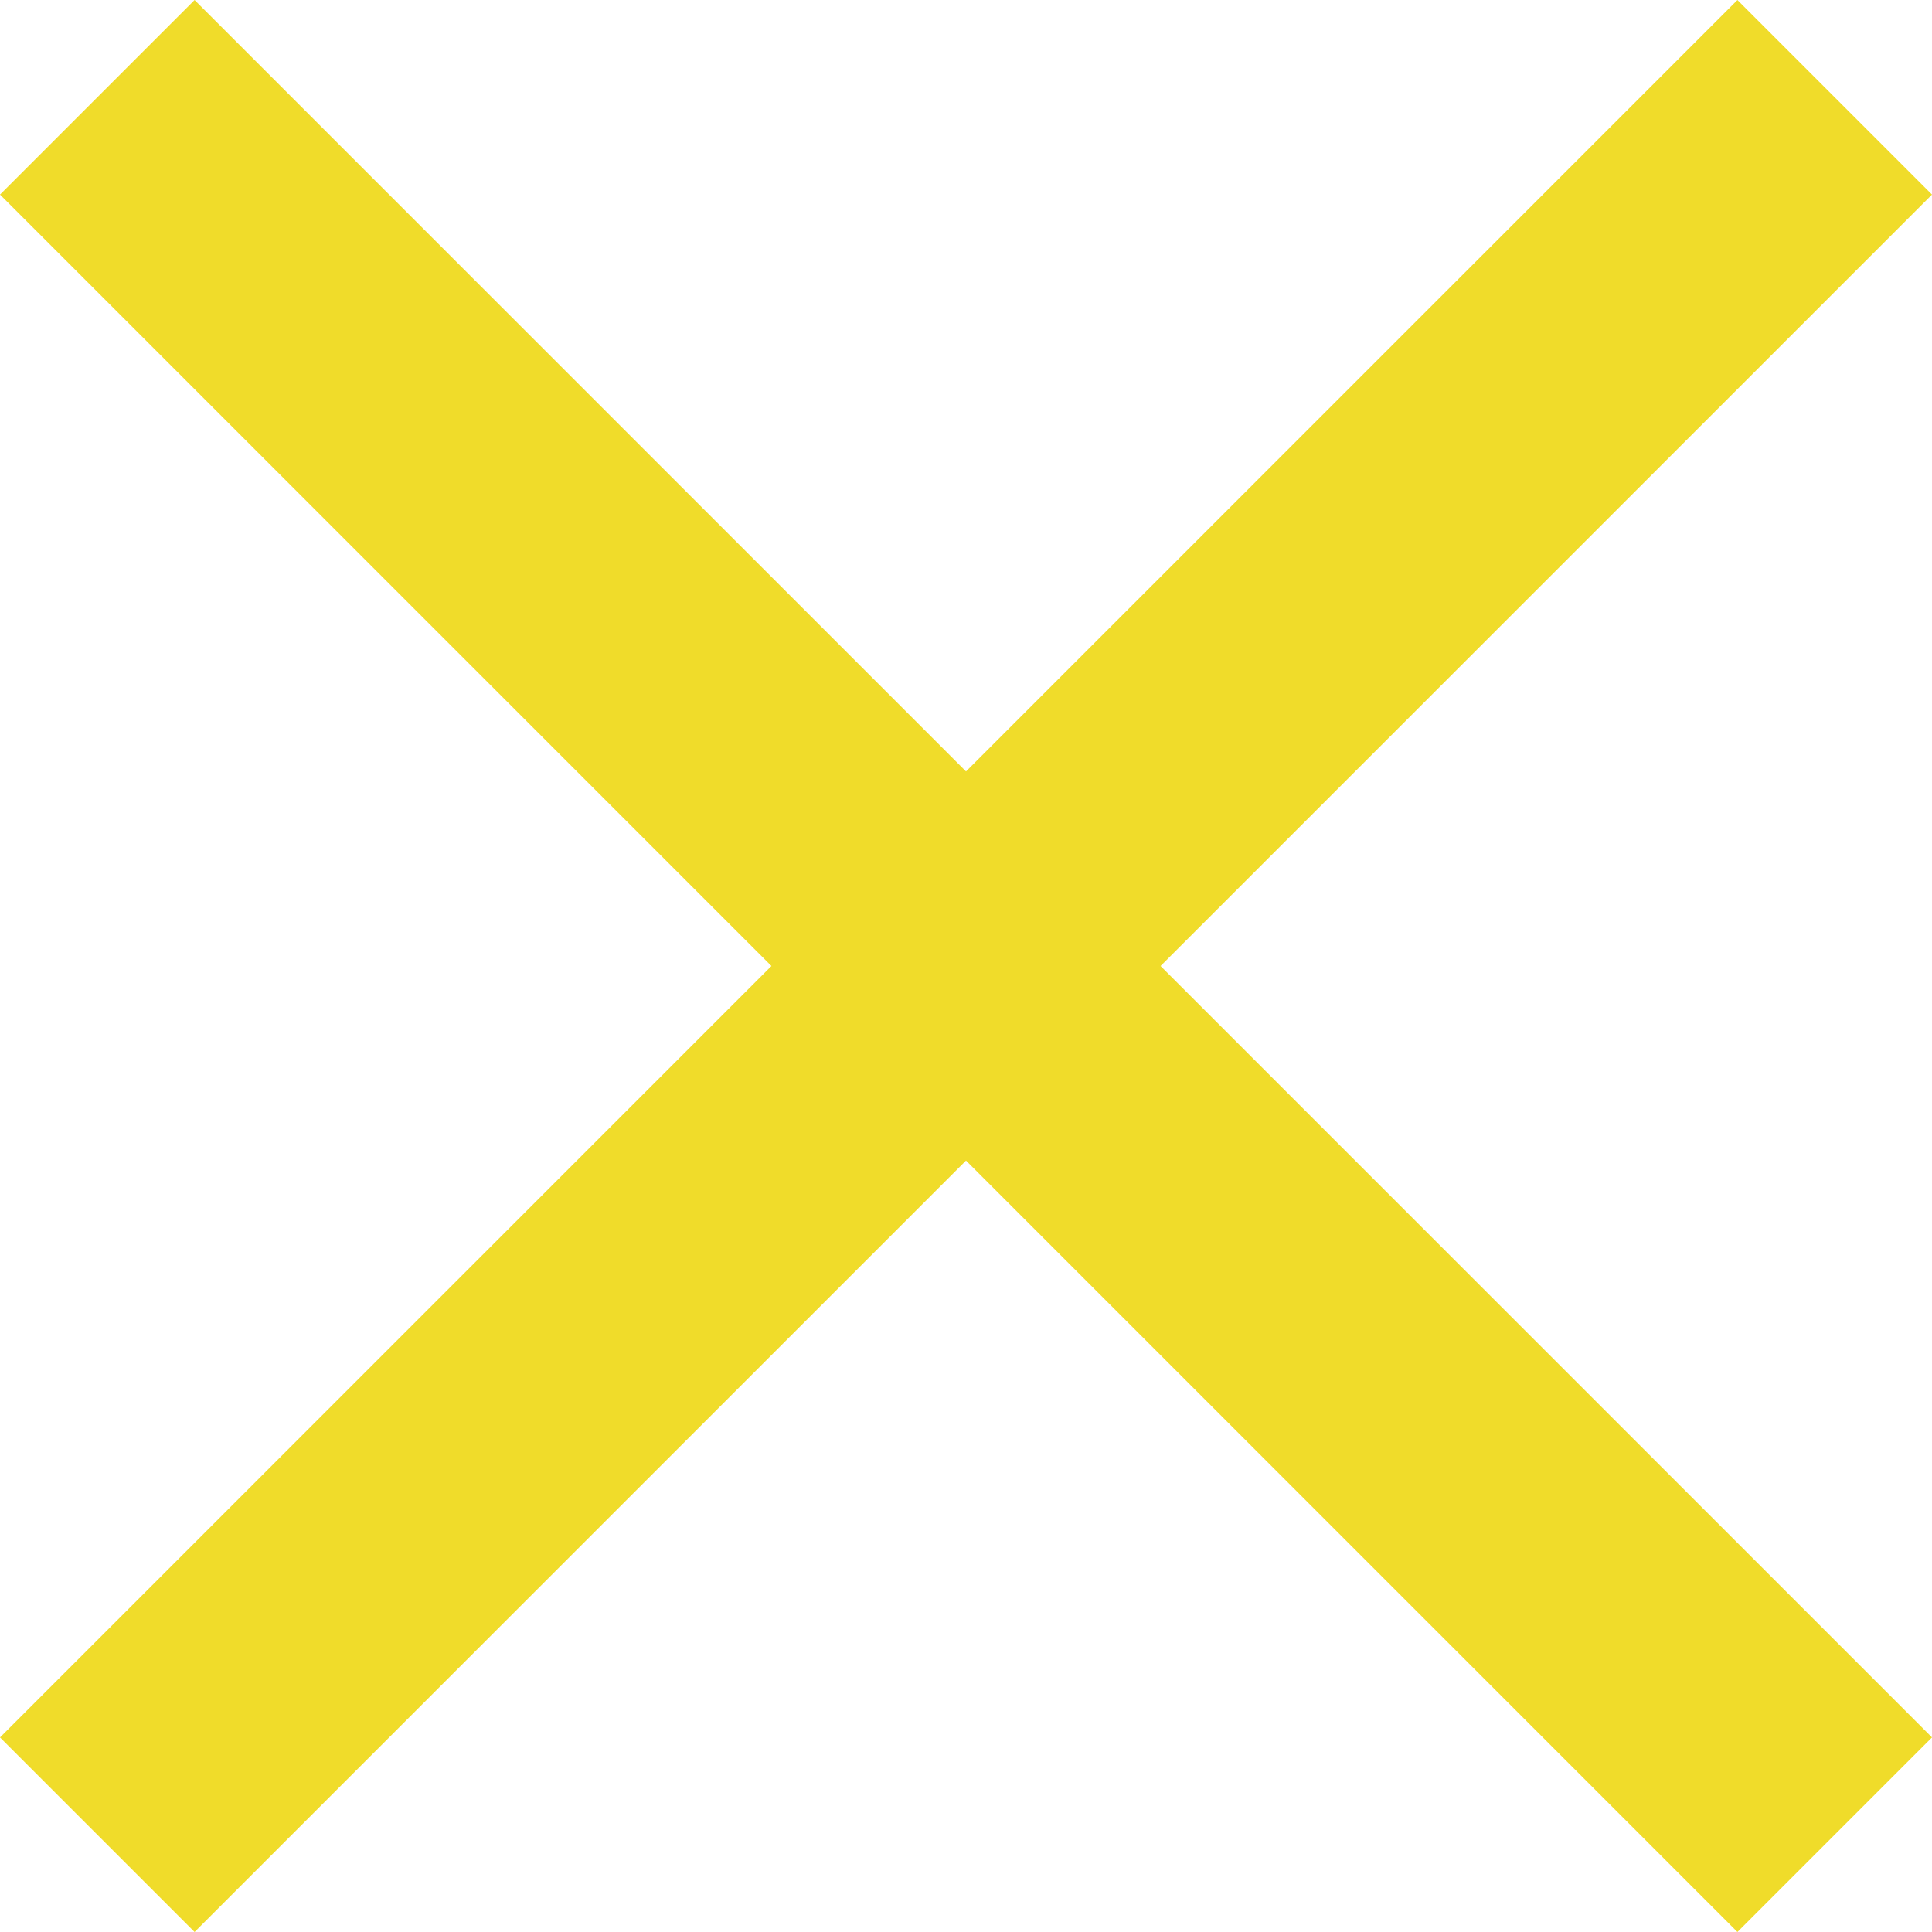
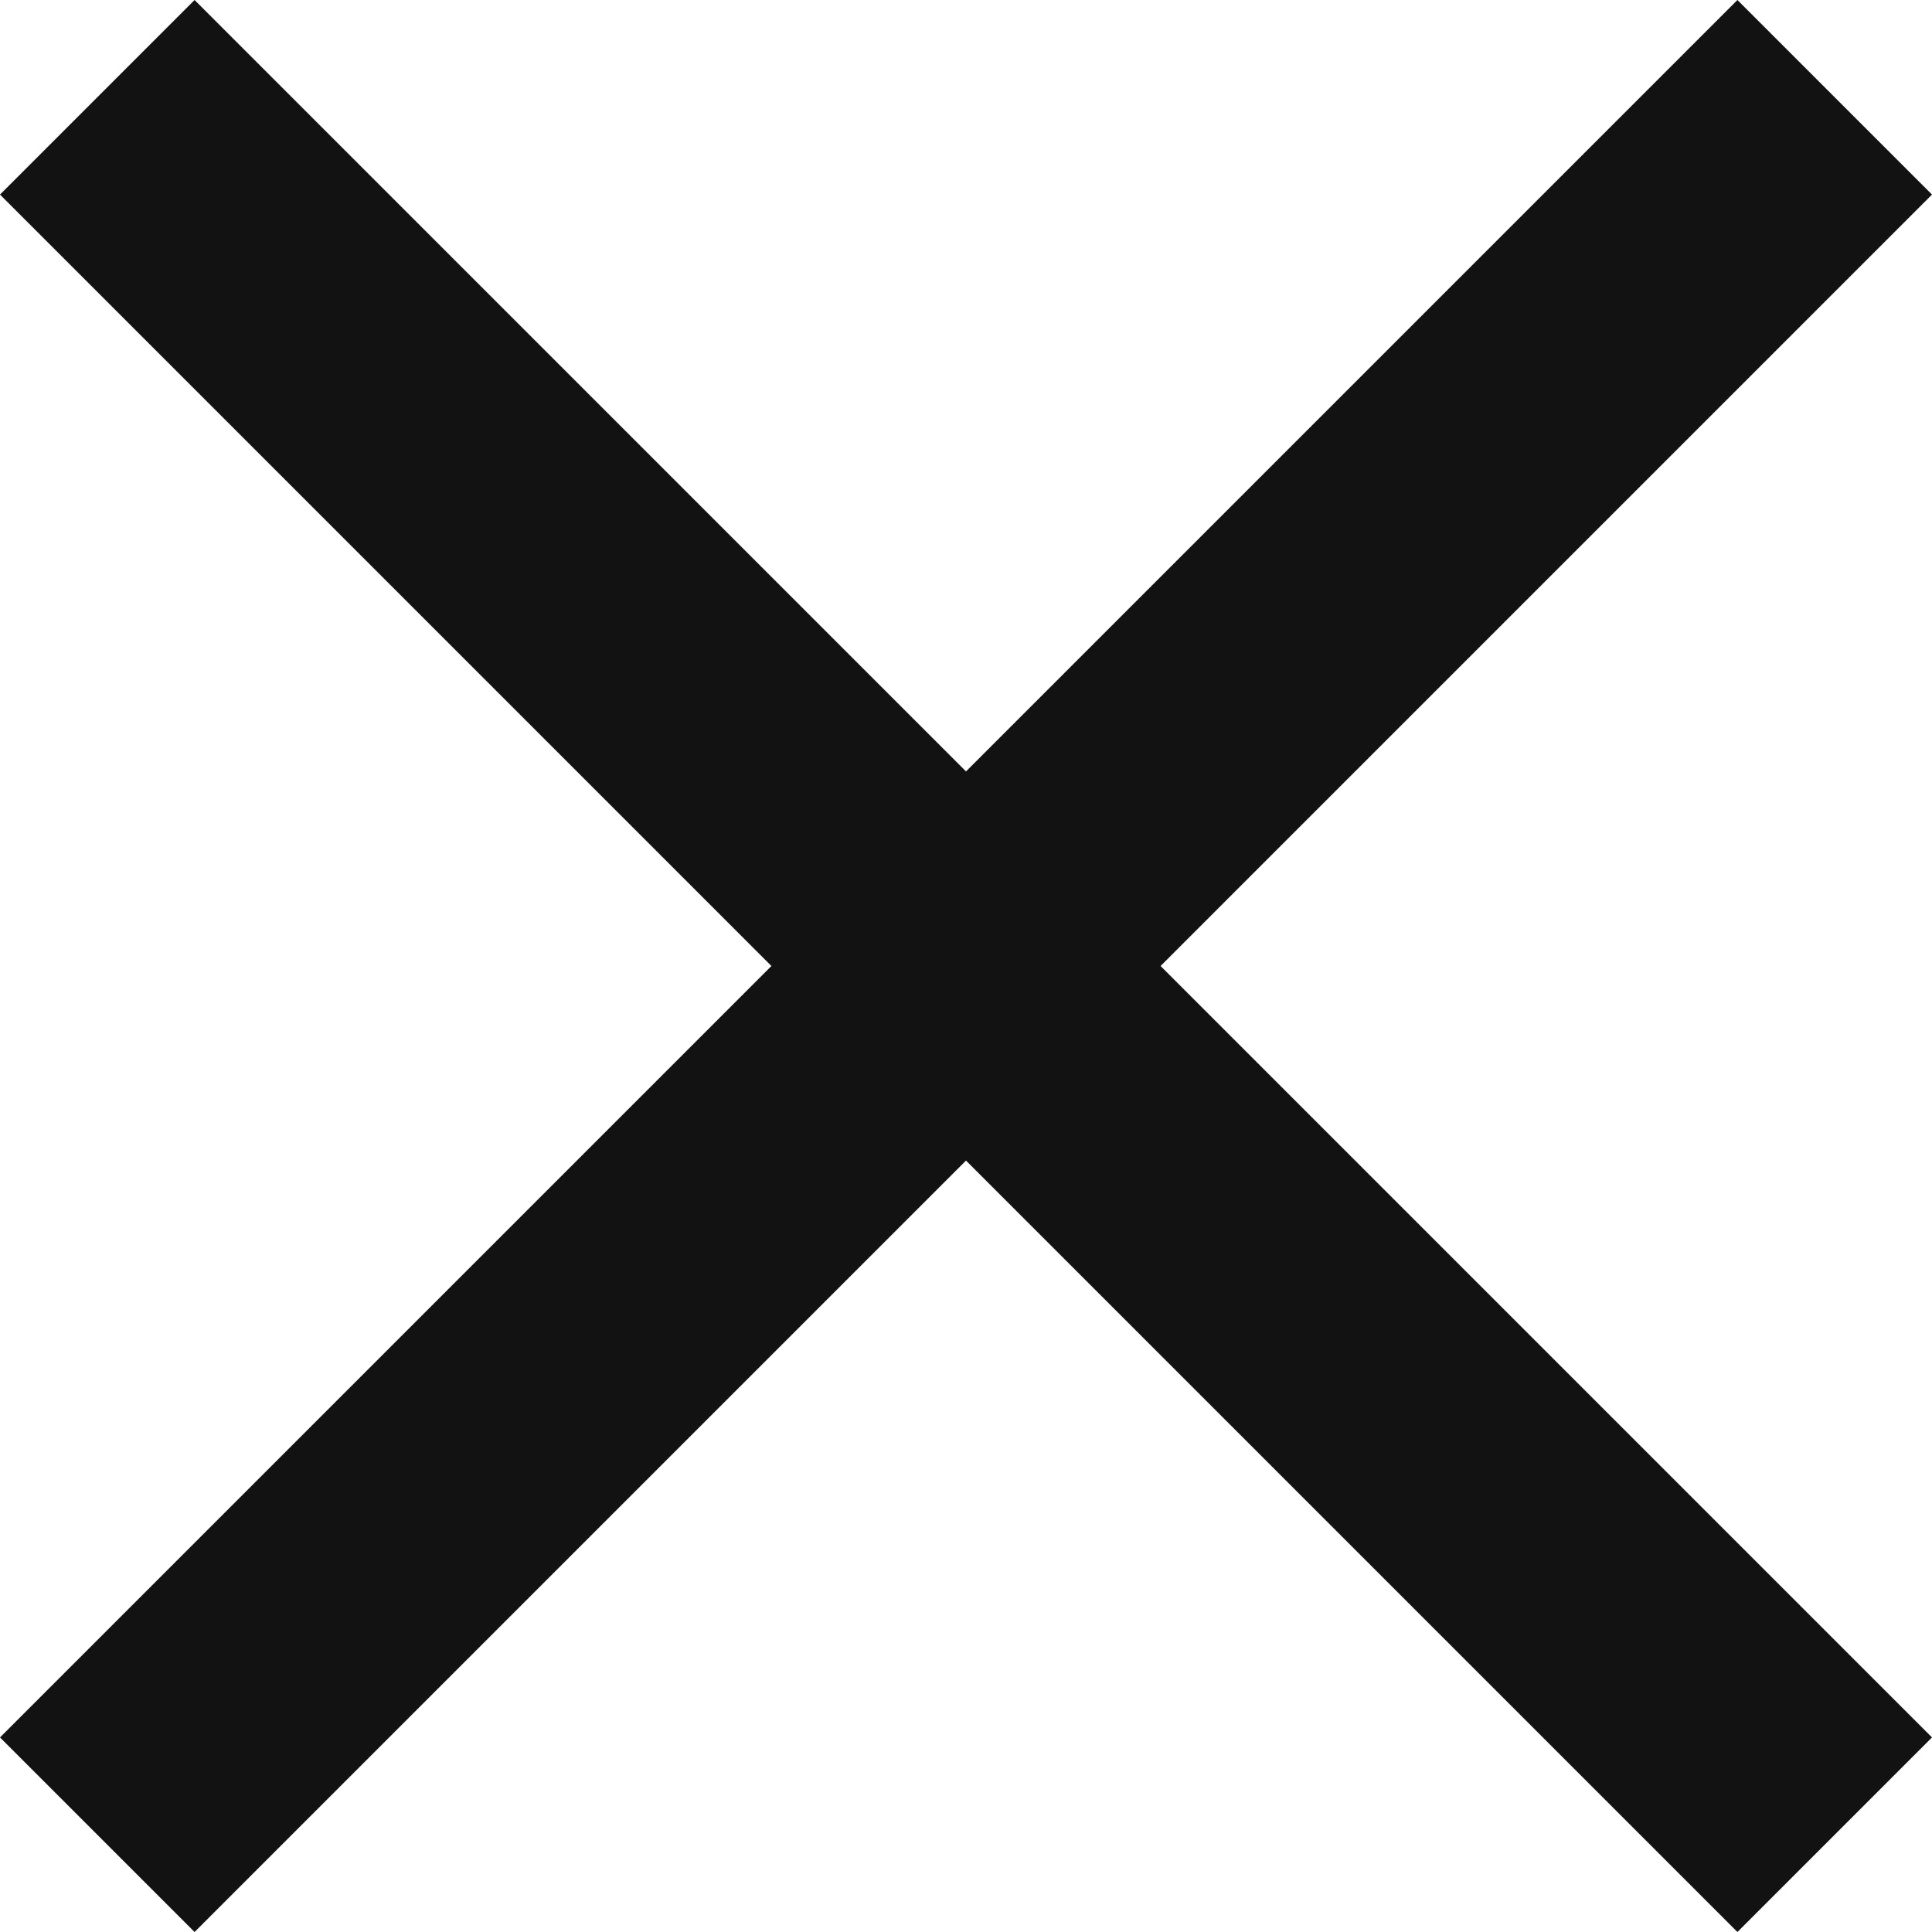
<svg xmlns="http://www.w3.org/2000/svg" width="14" height="14" viewBox="0 0 14 14" fill="none">
-   <path d="M14 1.41L12.59 0L7 5.59L1.41 0L0 1.41L5.59 7L0 12.59L1.41 14L7 8.41L12.59 14L14 12.59L8.41 7L14 1.41Z" fill="#f0dc2a" />
+   <path d="M14 1.41L12.59 0L7 5.59L1.41 0L0 1.41L5.59 7L0 12.59L1.41 14L7 8.41L12.59 14L14 12.59L8.41 7L14 1.41Z" fill="#121212" />
</svg>
